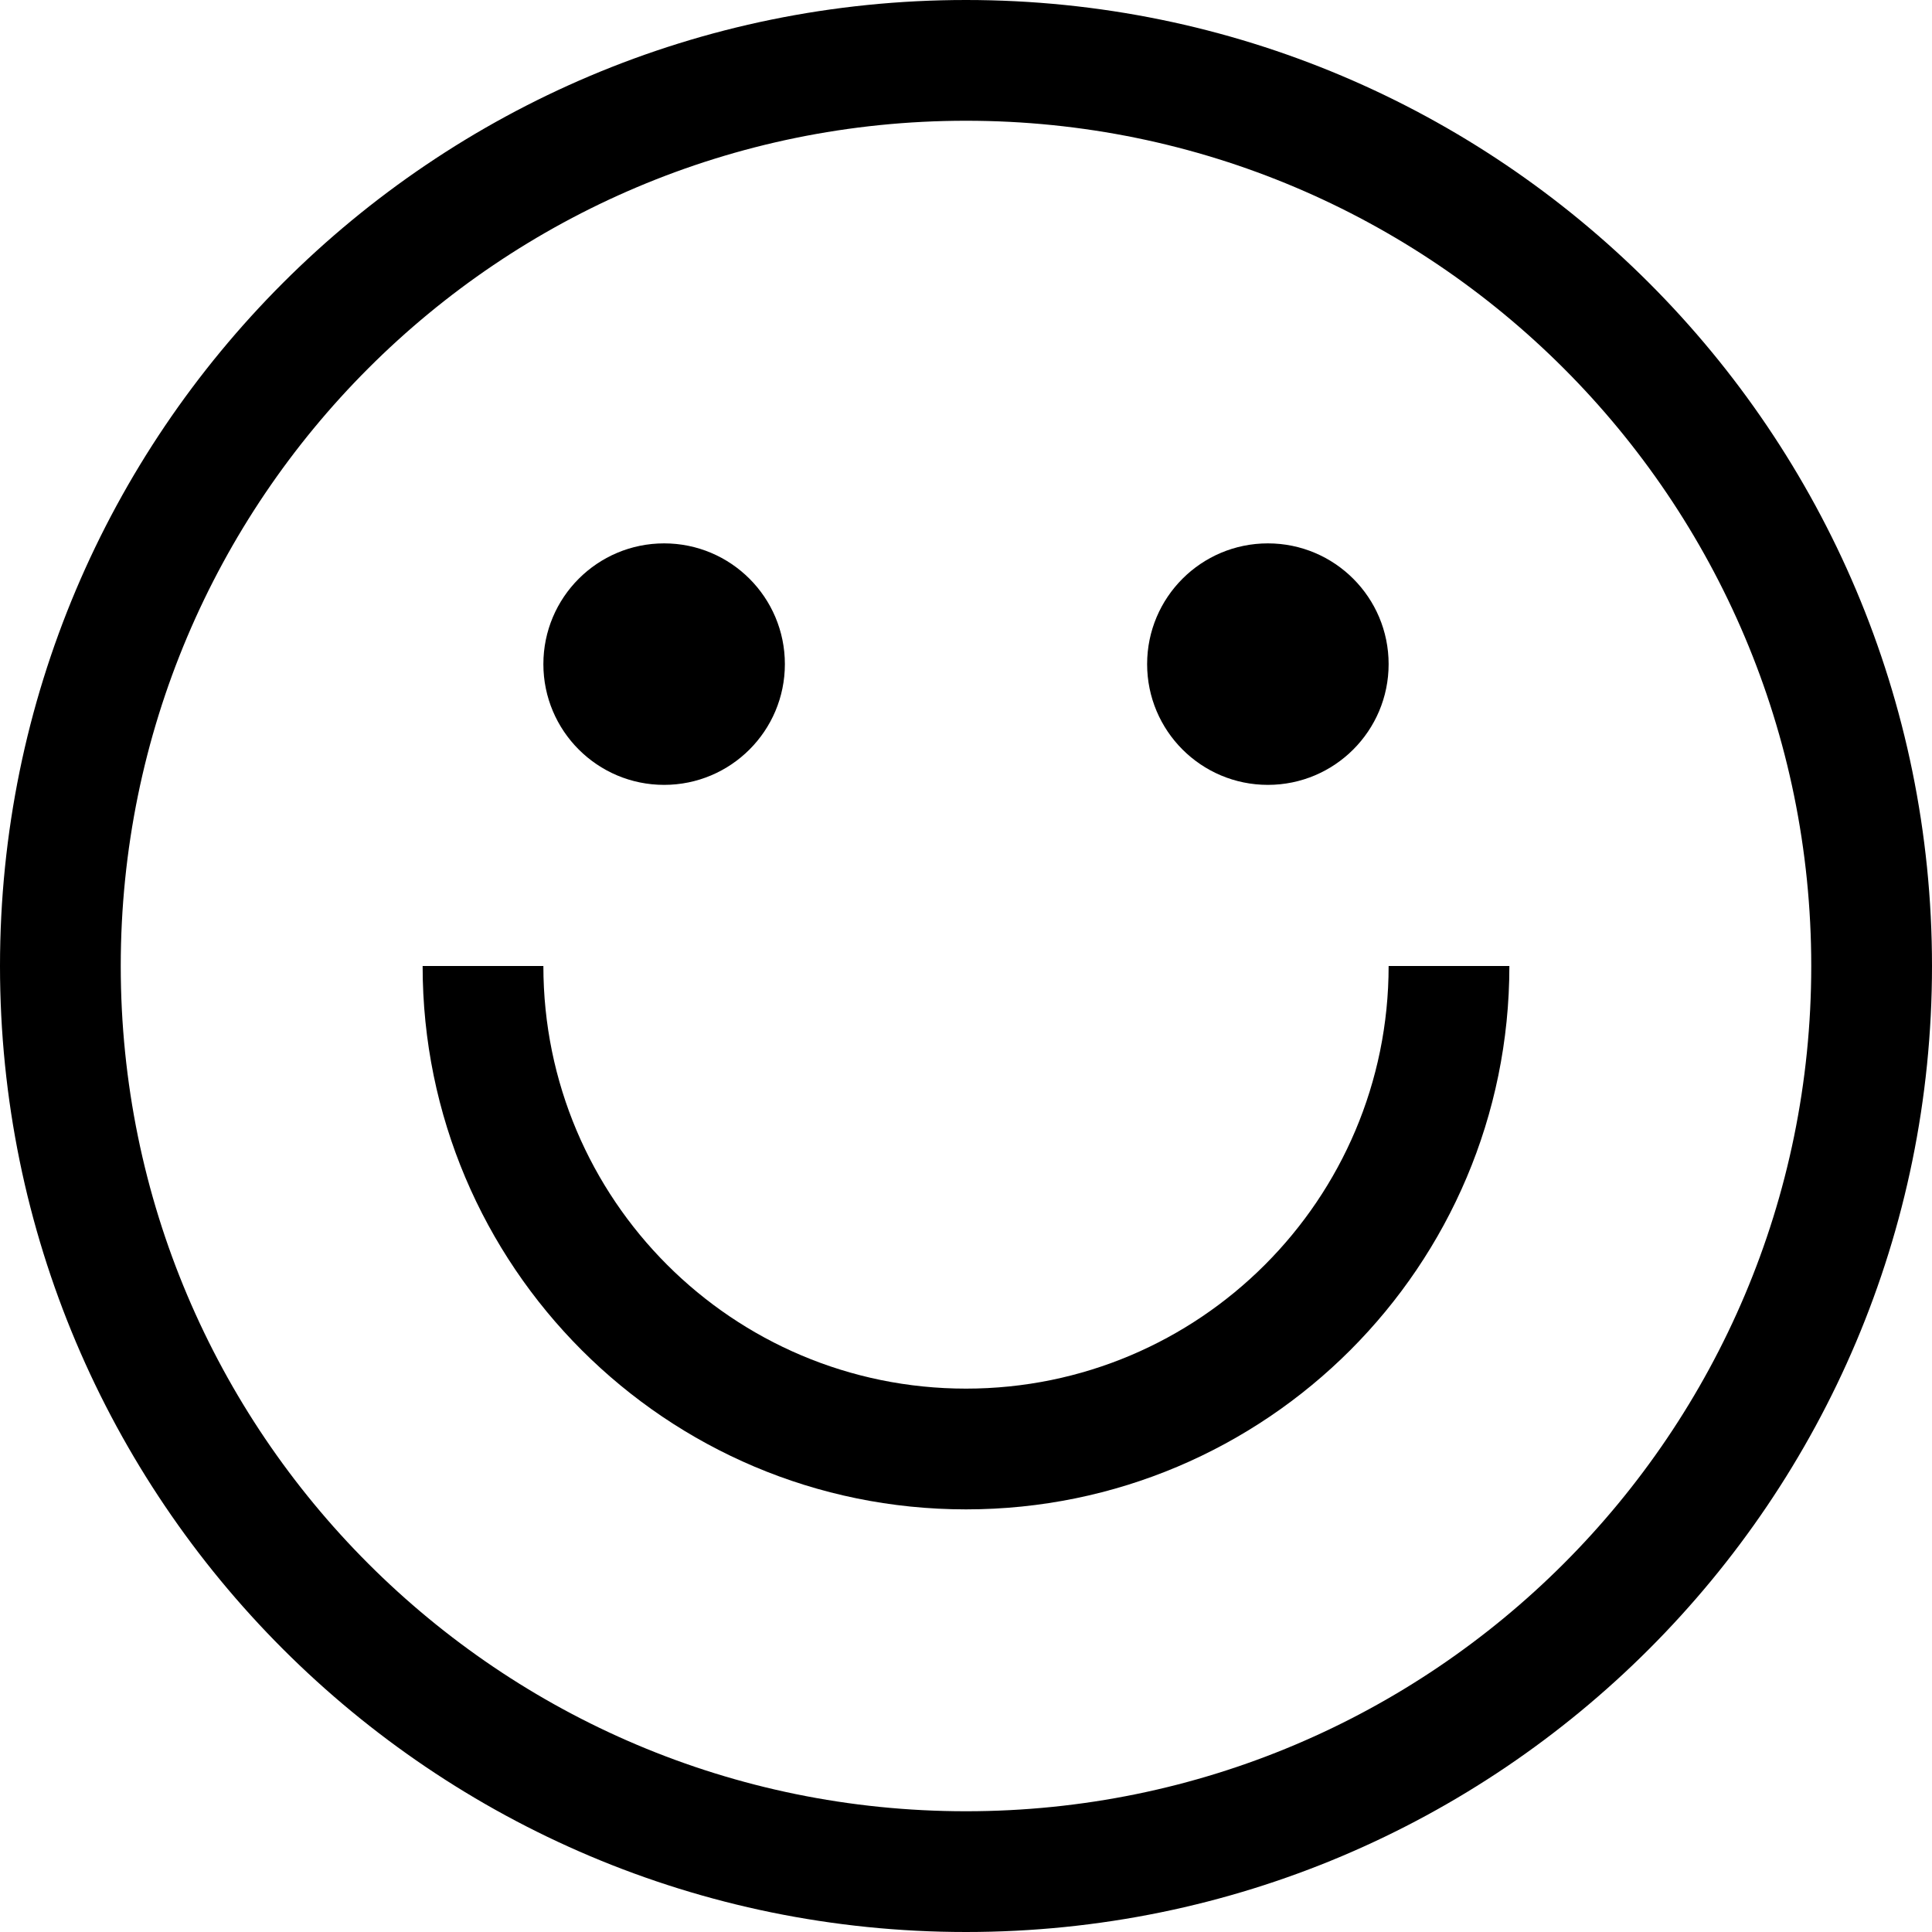
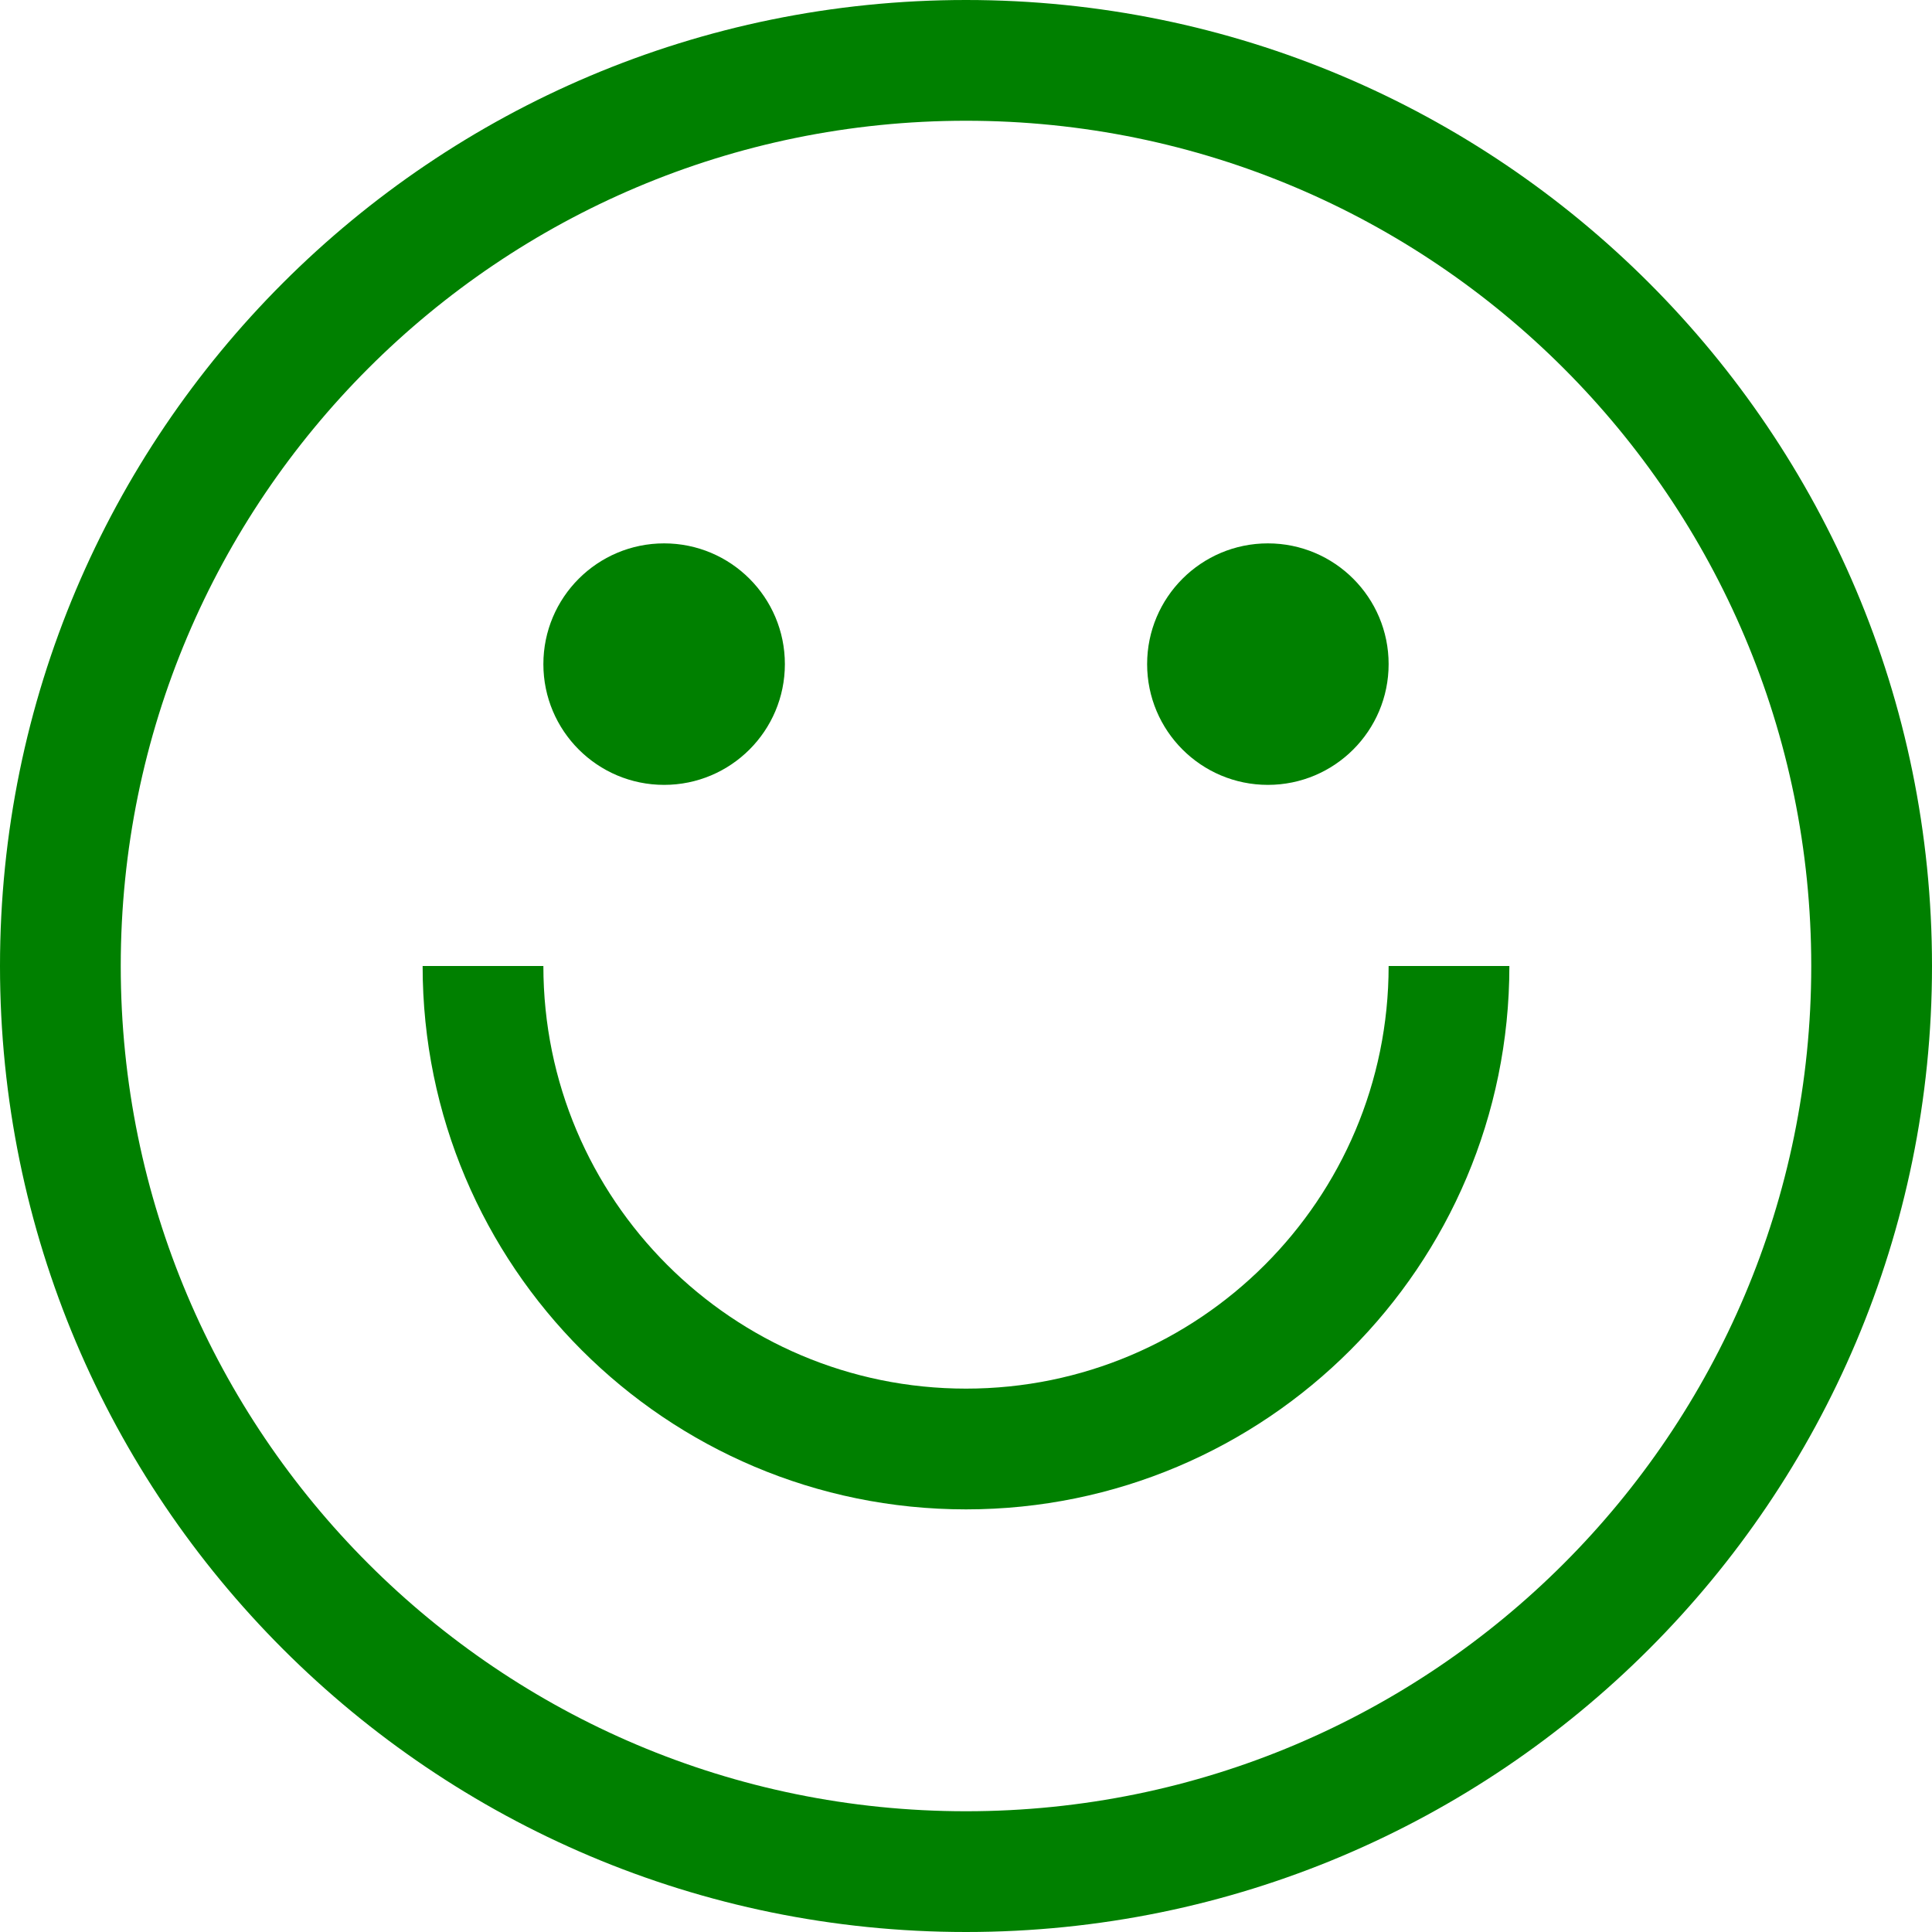
<svg xmlns="http://www.w3.org/2000/svg" version="1.1" id="Capa_1" x="0px" y="0px" viewBox="0 0 512 512" style="enable-background:new 0 0 512 512;" xml:space="preserve">
  <g>
    <g>
-       <path d="M256,0C114.615,0,0,114.615,0,256s114.615,256,256,256s256-114.615,256-256S397.385,0,256,0z M256,480    C132.288,480,32,379.712,32,256S132.288,32,256,32s224,100.288,224,224S379.712,480,256,480z" />
+       <path fill="green" d="M256,0C114.615,0,0,114.615,0,256s114.615,256,256,256s256-114.615,256-256S397.385,0,256,0z M256,480    C132.288,480,32,379.712,32,256S132.288,32,256,32s224,100.288,224,224S379.712,480,256,480z" />
    </g>
  </g>
  <g>
    <g>
-       <circle cx="176" cy="176" r="32" />
+       <circle fill="green" cx="176" cy="176" r="32" />
    </g>
  </g>
  <g>
    <g>
-       <circle cx="336" cy="176" r="32" />
+       <circle fill="green" cx="336" cy="176" r="32" />
    </g>
  </g>
  <g>
    <g>
-       <path d="M368,256c0,61.856-50.144,112-112,112s-112-50.144-112-112h-32c0,79.529,64.471,144,144,144s144-64.471,144-144H368z" />
+       <path fill="green" d="M368,256c0,61.856-50.144,112-112,112s-112-50.144-112-112h-32c0,79.529,64.471,144,144,144s144-64.471,144-144H368z" />
    </g>
  </g>
  <g>
</g>
  <g>
</g>
  <g>
</g>
  <g>
</g>
  <g>
</g>
  <g>
</g>
  <g>
</g>
  <g>
</g>
  <g>
</g>
  <g>
</g>
  <g>
</g>
  <g>
</g>
  <g>
</g>
  <g>
</g>
  <g>
</g>
</svg>
